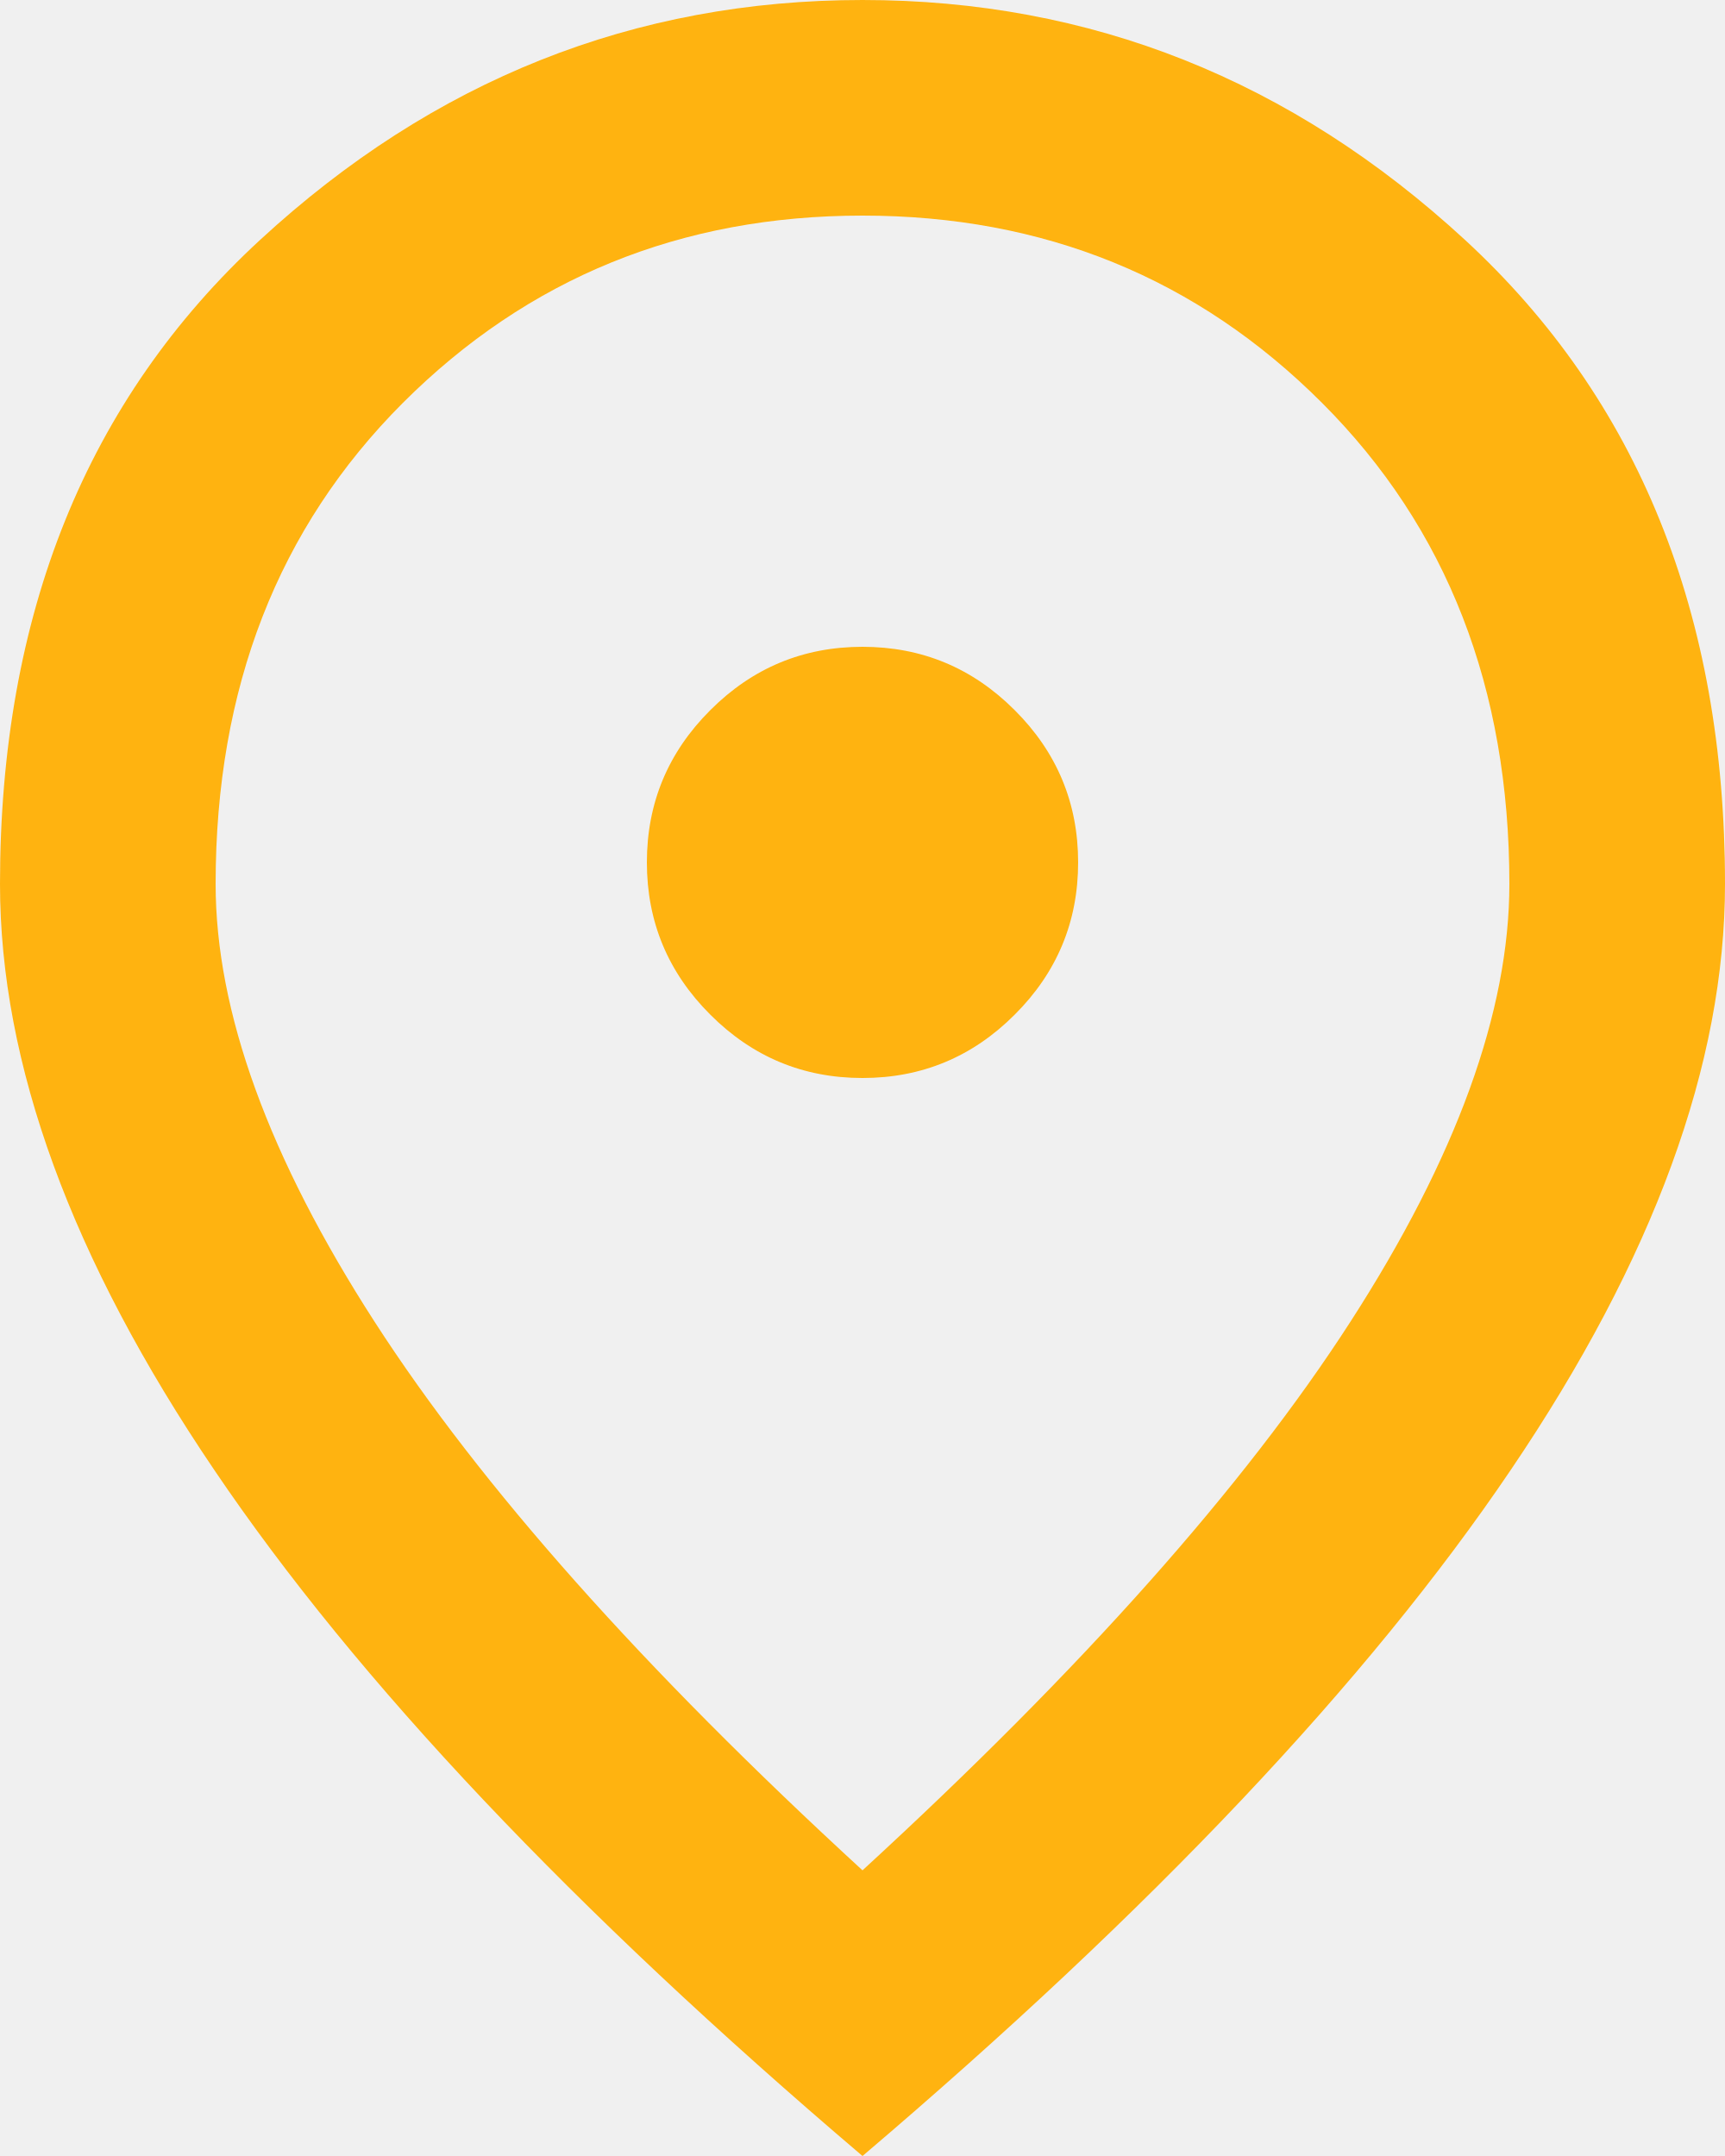
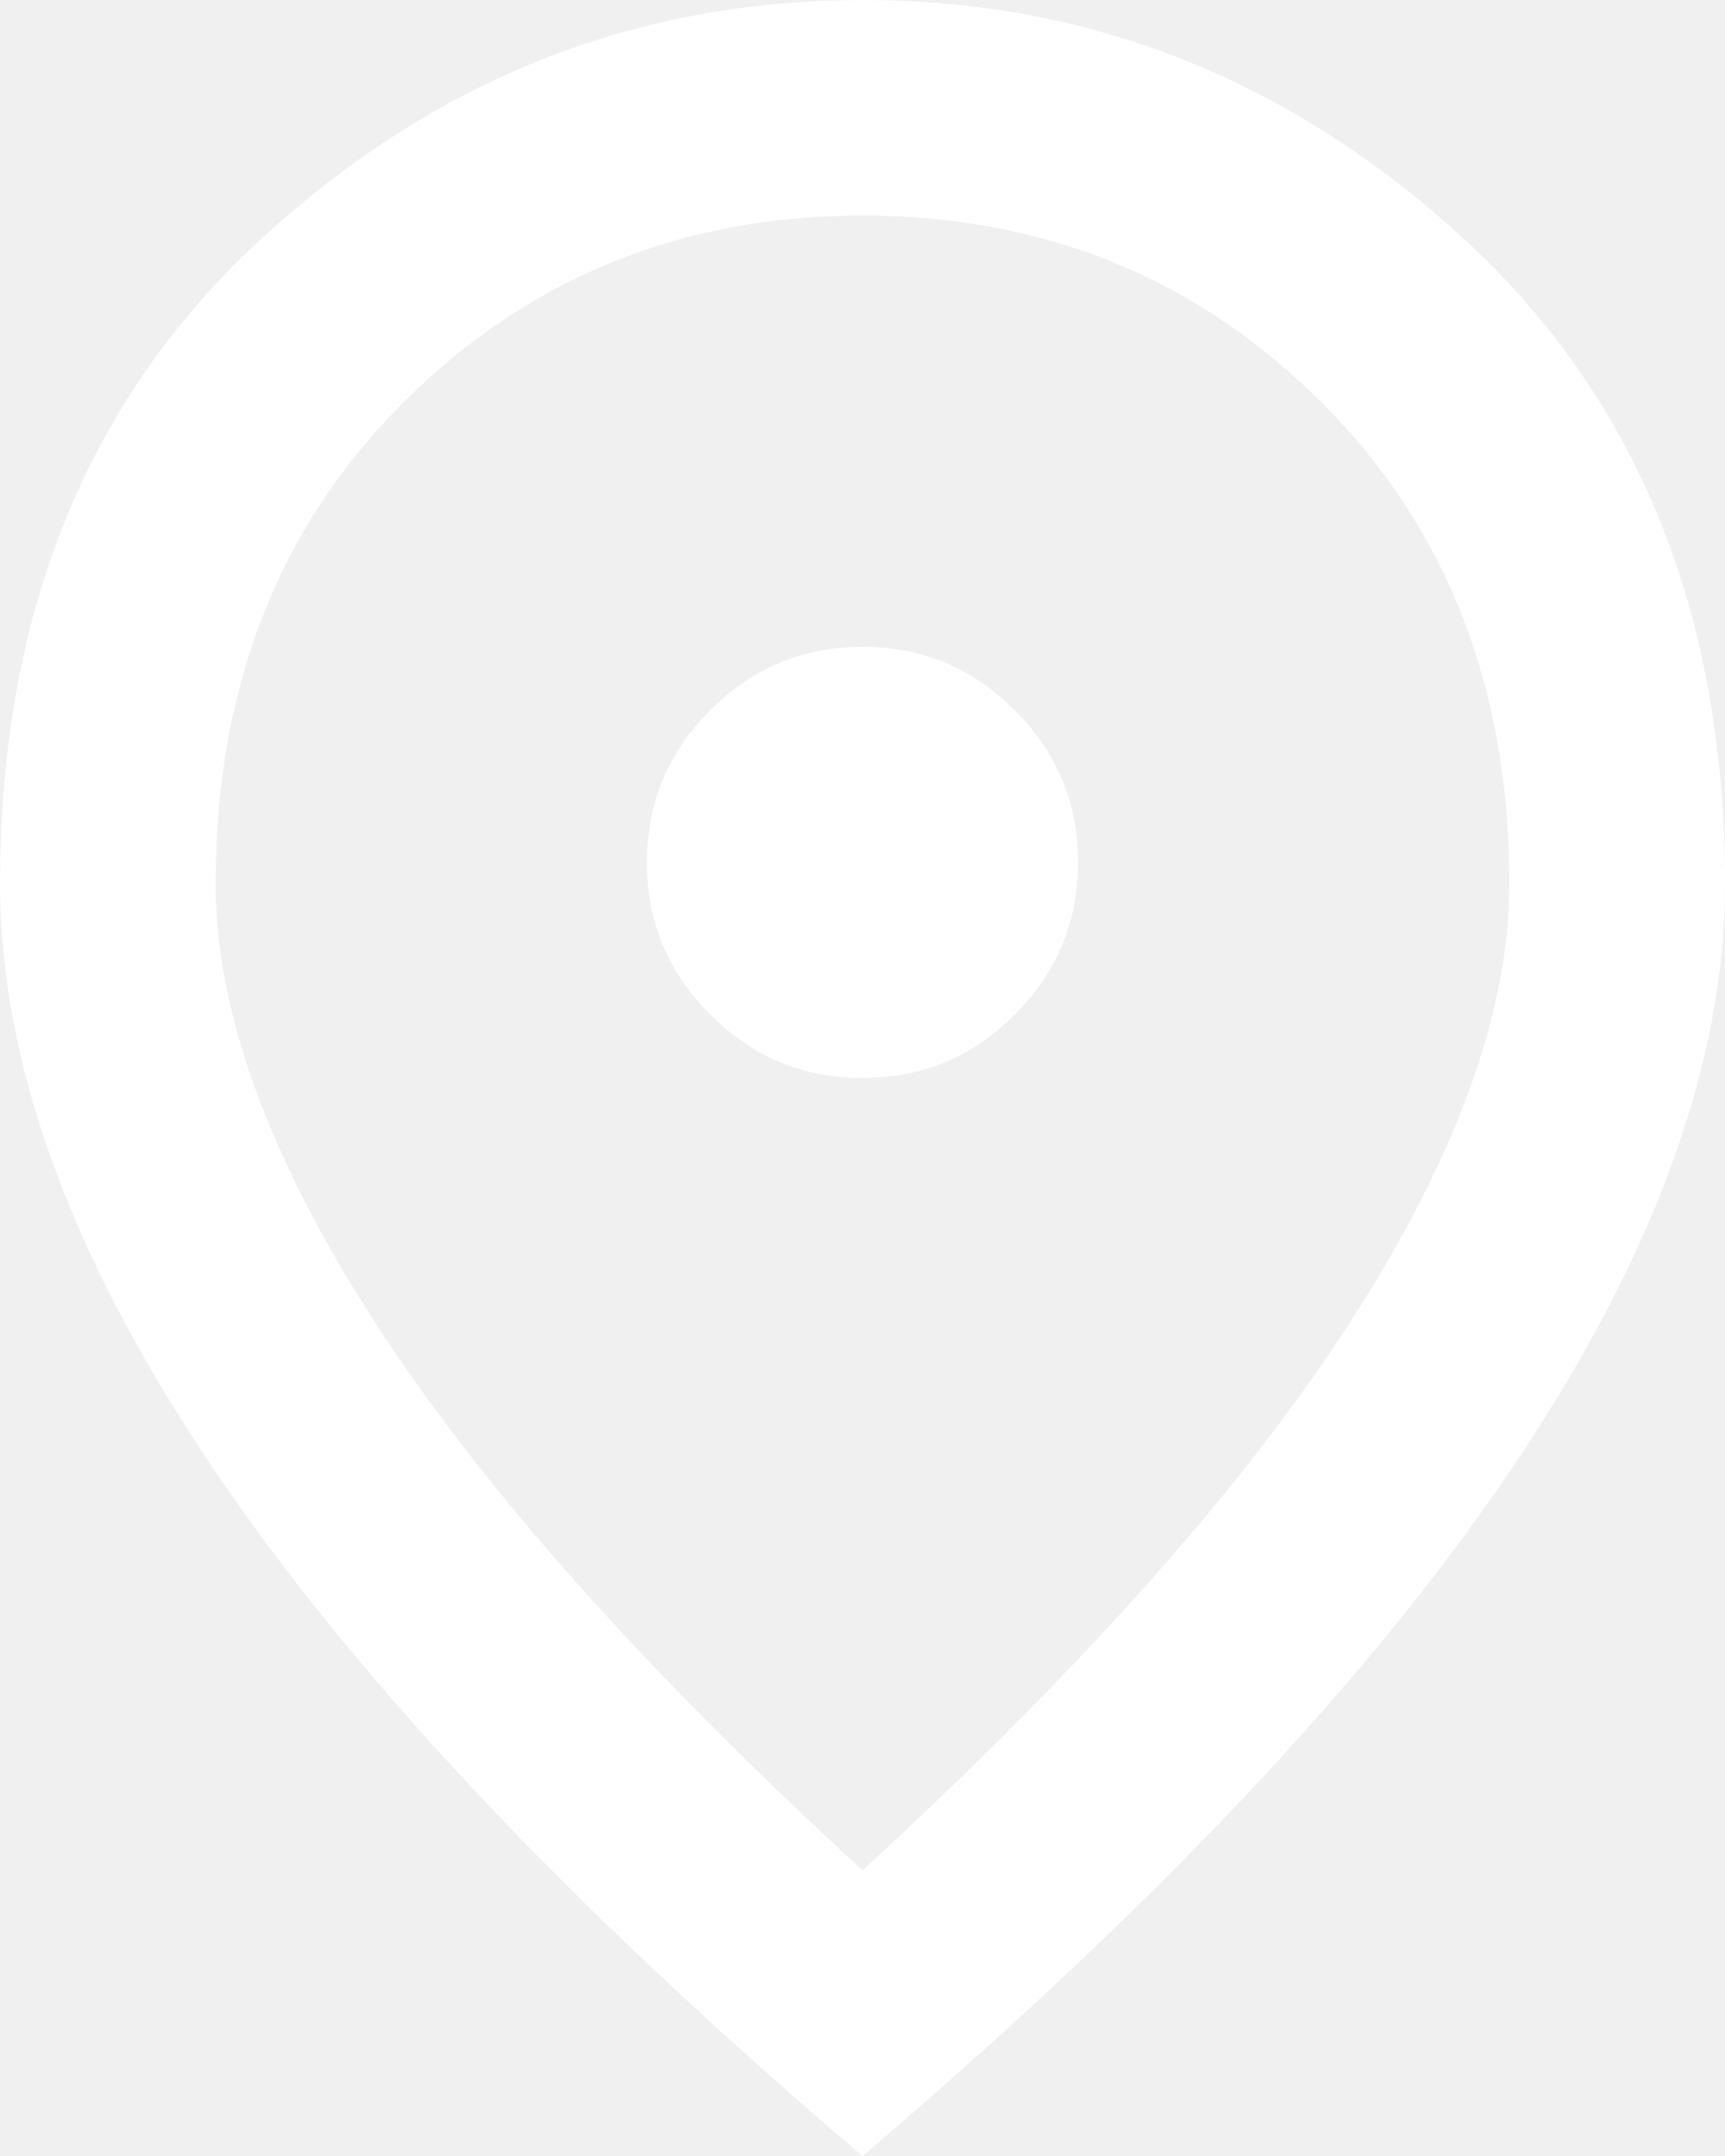
<svg xmlns="http://www.w3.org/2000/svg" width="16" height="20" viewBox="0 0 16 20" fill="none">
-   <path d="M8 10C8.55 10 9.021 9.804 9.412 9.412C9.804 9.021 10 8.55 10 8C10 7.45 9.804 6.979 9.412 6.588C9.021 6.196 8.55 6 8 6C7.45 6 6.979 6.196 6.588 6.588C6.196 6.979 6 7.45 6 8C6 8.55 6.196 9.021 6.588 9.412C6.979 9.804 7.45 10 8 10V10M8 17.35C10.033 15.483 11.542 13.787 12.525 12.262C13.508 10.738 14 9.383 14 8.2C14 6.383 13.421 4.896 12.262 3.737C11.104 2.579 9.683 2 8 2C6.317 2 4.896 2.579 3.737 3.737C2.579 4.896 2 6.383 2 8.2C2 9.383 2.492 10.738 3.475 12.262C4.458 13.787 5.967 15.483 8 17.35V17.35M8 20C5.317 17.717 3.312 15.596 1.988 13.637C0.662 11.679 0 9.867 0 8.2C0 5.7 0.804 3.708 2.413 2.225C4.021 0.742 5.883 0 8 0C10.117 0 11.979 0.742 13.588 2.225C15.196 3.708 16 5.7 16 8.2C16 9.867 15.338 11.679 14.012 13.637C12.688 15.596 10.683 17.717 8 20V20M8 8V8V8V8V8V8V8V8V8V8" fill="#FFB310" />
+   <path d="M8 10C8.55 10 9.021 9.804 9.412 9.412C9.804 9.021 10 8.55 10 8C10 7.45 9.804 6.979 9.412 6.588C9.021 6.196 8.55 6 8 6C7.45 6 6.979 6.196 6.588 6.588C6.196 6.979 6 7.45 6 8C6 8.55 6.196 9.021 6.588 9.412C6.979 9.804 7.45 10 8 10V10M8 17.35C10.033 15.483 11.542 13.787 12.525 12.262C13.508 10.738 14 9.383 14 8.2C14 6.383 13.421 4.896 12.262 3.737C11.104 2.579 9.683 2 8 2C6.317 2 4.896 2.579 3.737 3.737C2.579 4.896 2 6.383 2 8.2C2 9.383 2.492 10.738 3.475 12.262C4.458 13.787 5.967 15.483 8 17.35V17.35M8 20C5.317 17.717 3.312 15.596 1.988 13.637C0.662 11.679 0 9.867 0 8.2C0 5.7 0.804 3.708 2.413 2.225C4.021 0.742 5.883 0 8 0C10.117 0 11.979 0.742 13.588 2.225C15.196 3.708 16 5.7 16 8.2C16 9.867 15.338 11.679 14.012 13.637C12.688 15.596 10.683 17.717 8 20V20M8 8V8V8V8V8V8V8V8V8V8" fill="#ffffff" />
</svg>
